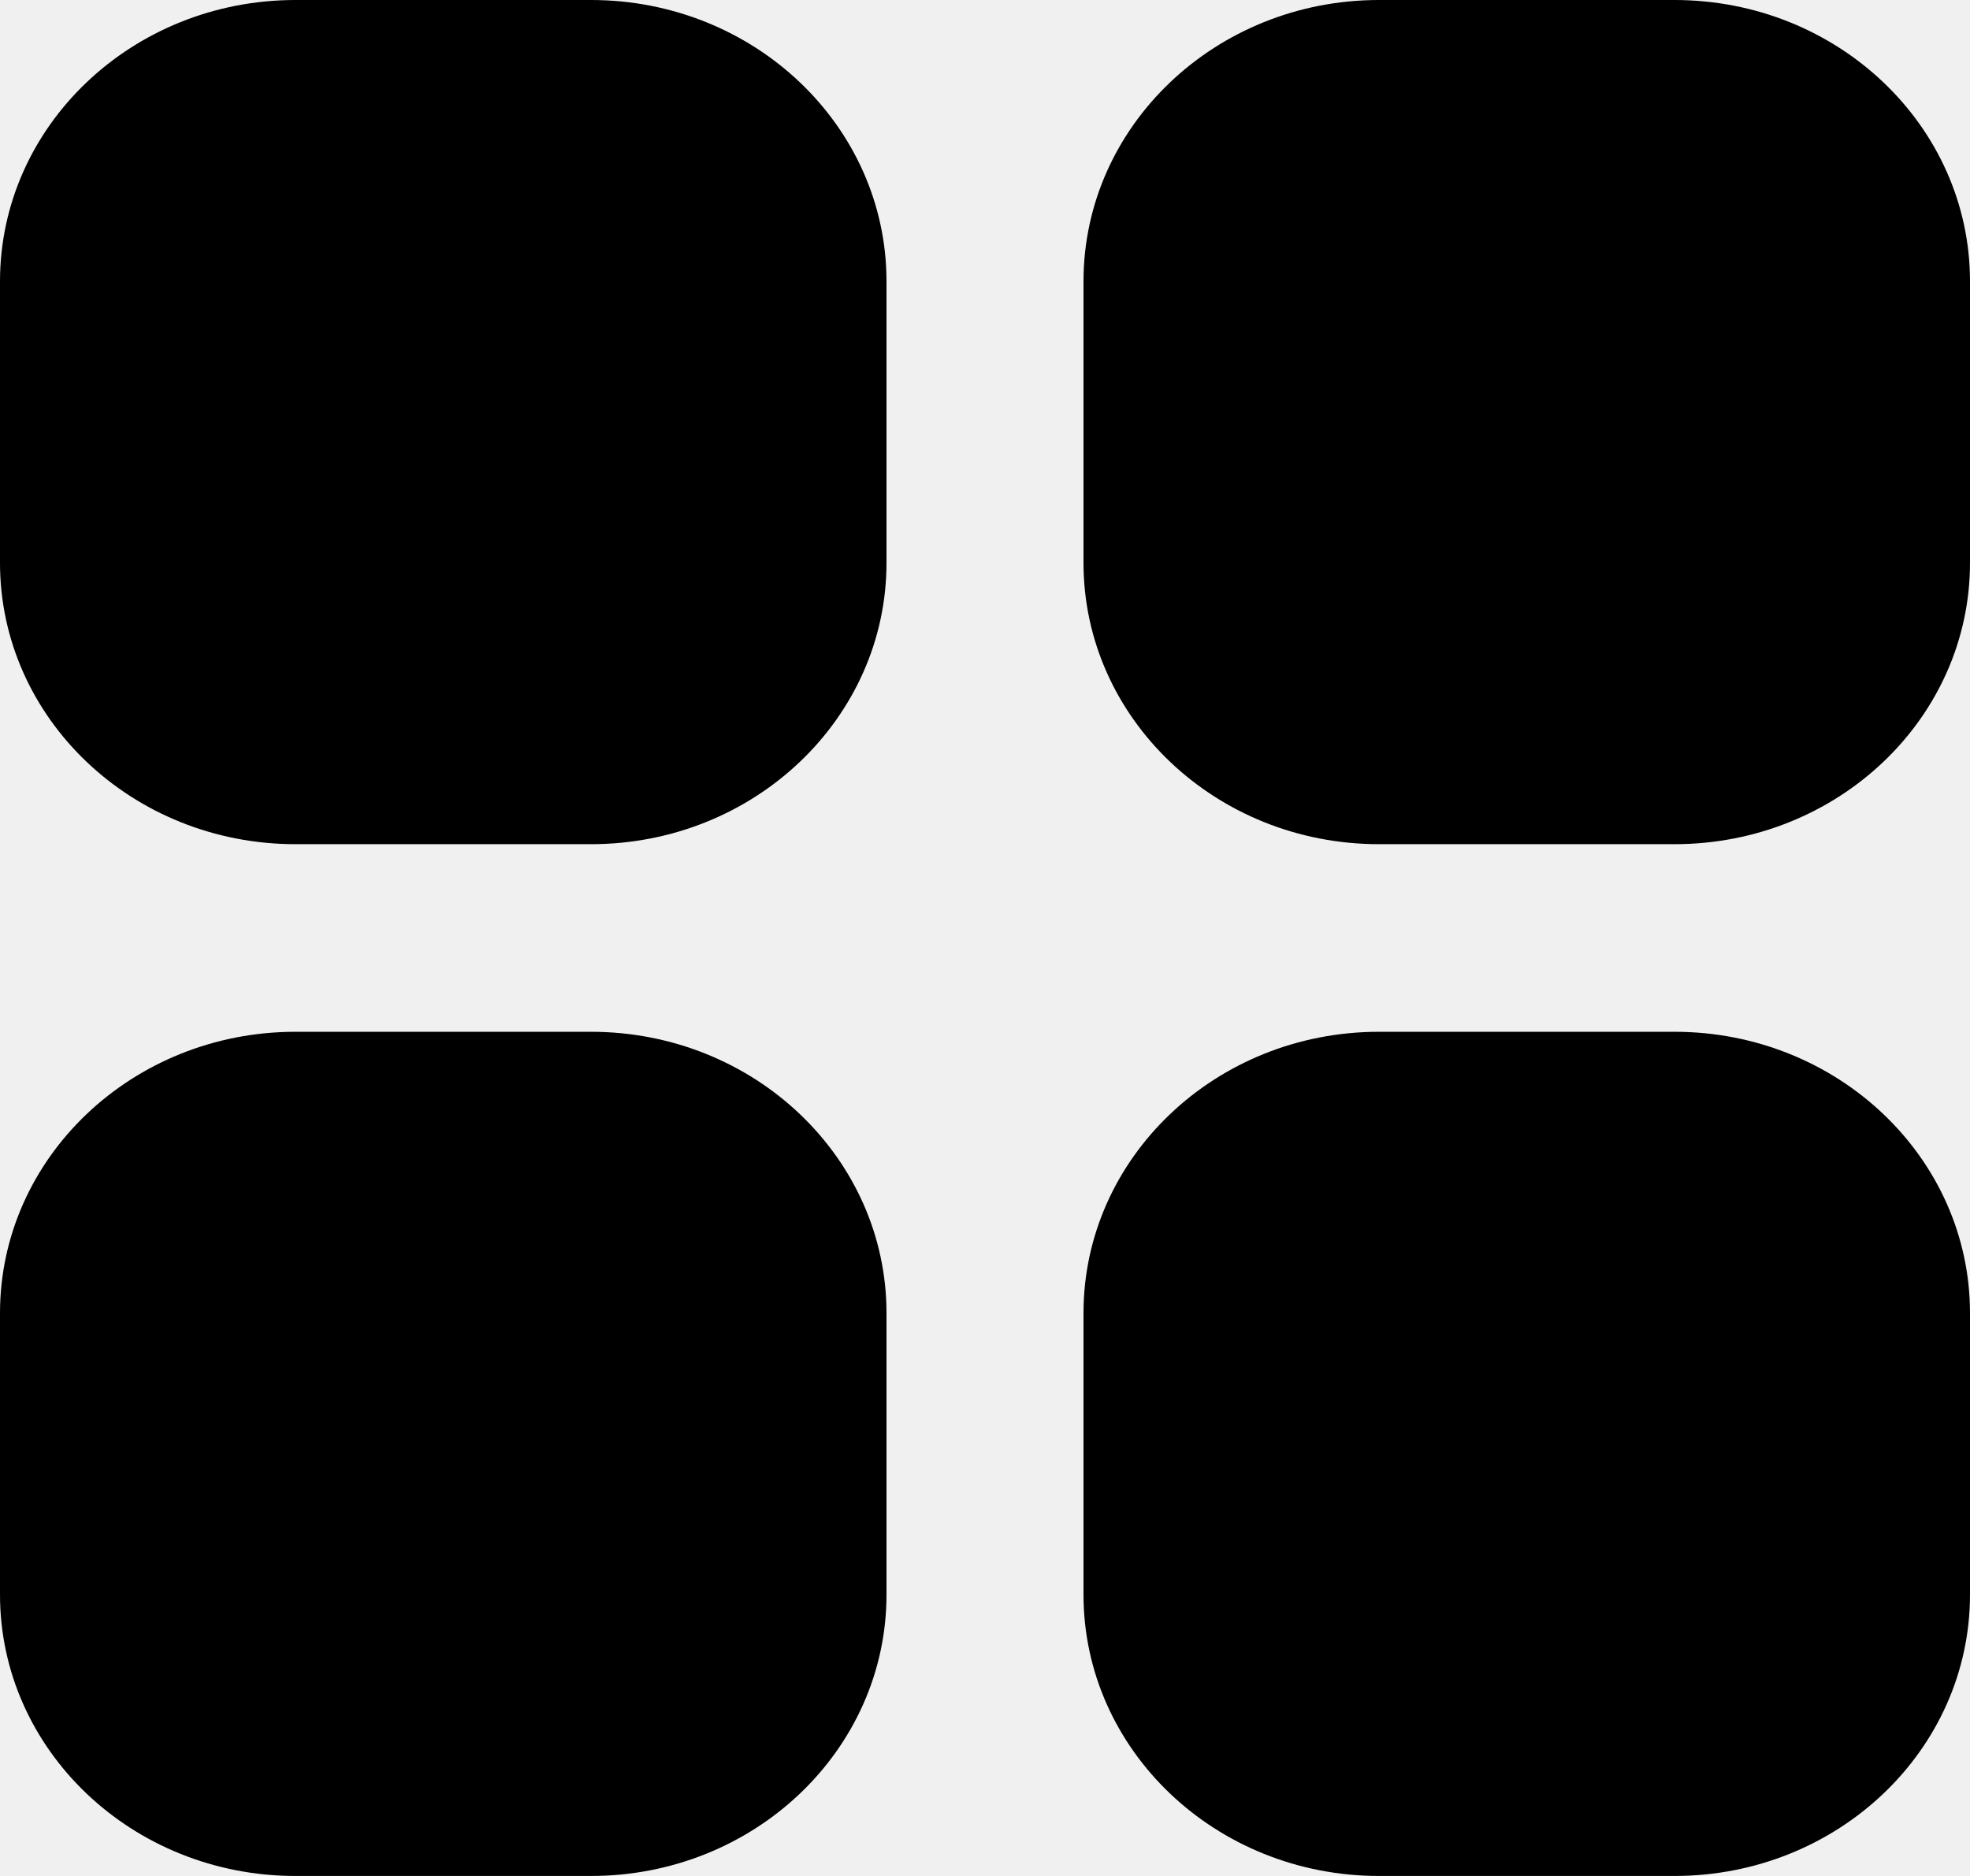
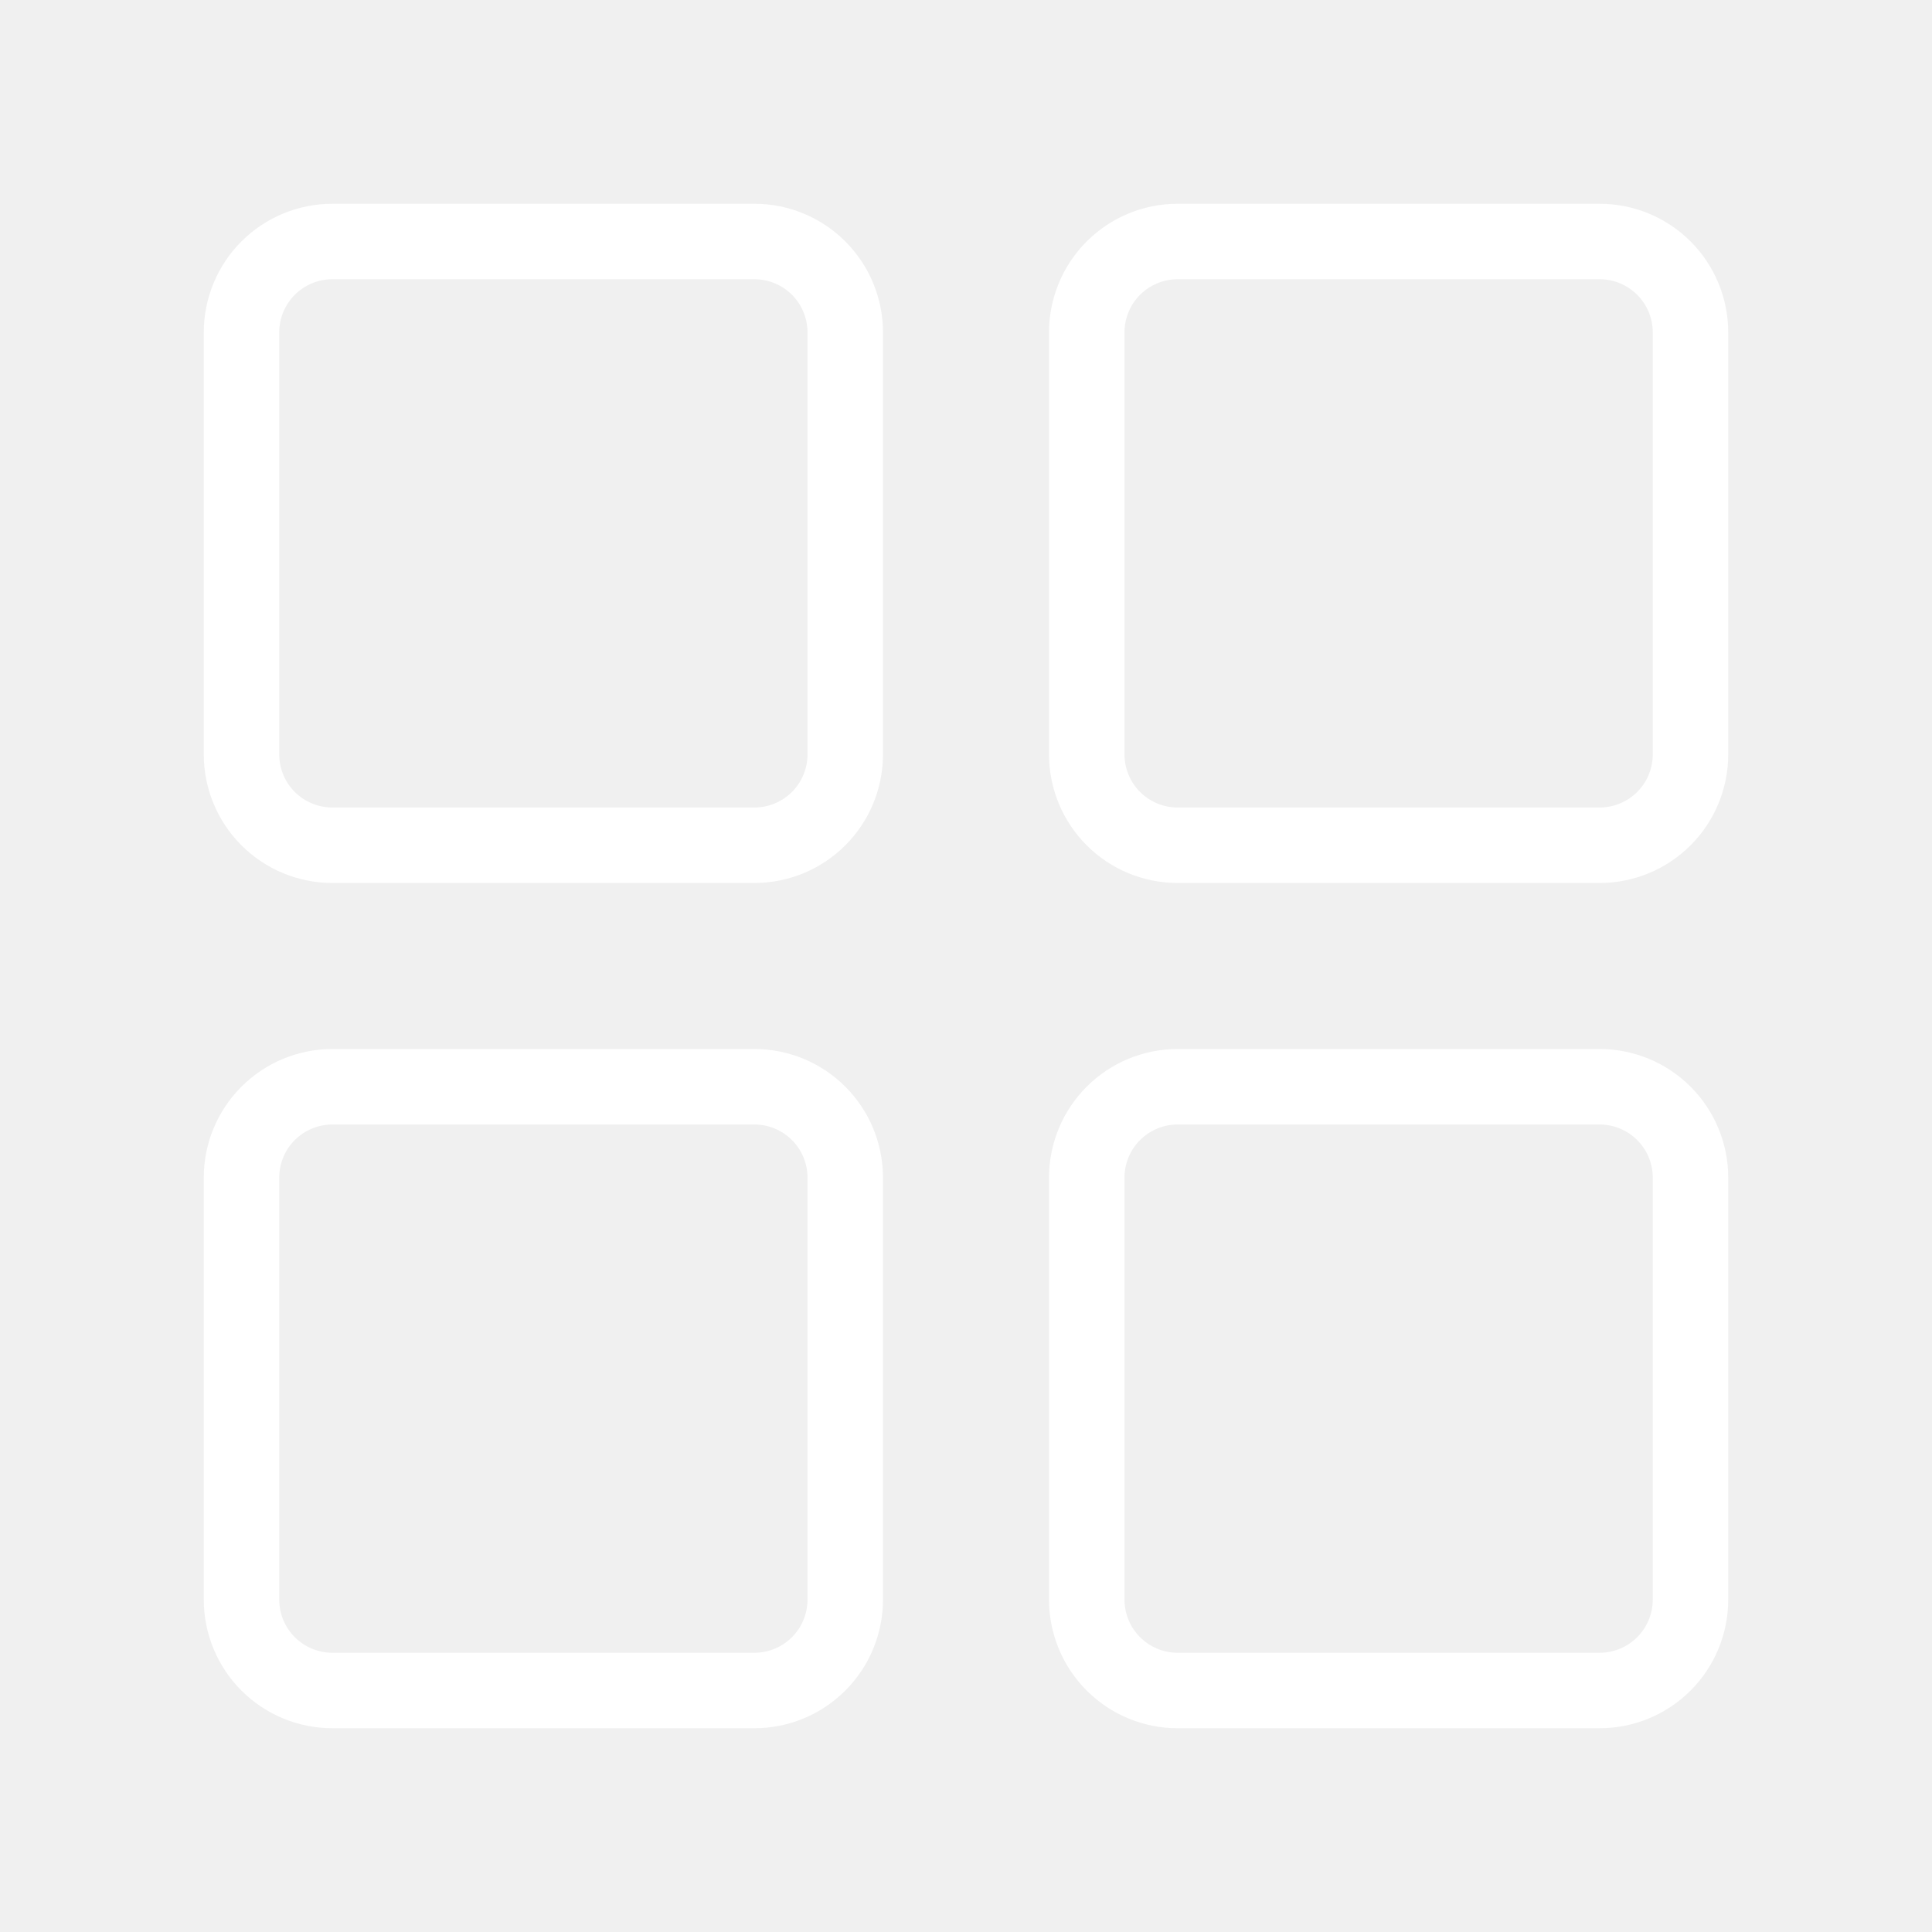
- <svg xmlns="http://www.w3.org/2000/svg" width="21px" height="20px" viewBox="0 0 21 20" version="1.1">
-   <defs />
-   <g id="Page-1" stroke="none" stroke-width="1" fill="none" fill-rule="evenodd">
-     <g id="Dribbble-Light-Preview" transform="translate(-99, -200)" fill="#000000">
-       <g id="icons" transform="translate(56, 160)">
-         <path d="M60.85,51 L57.7,51 C55.96,51 54.55,52.343 54.55,54 L54.55,57 C54.55,58.657 55.96,60 57.7,60 L60.85,60 C62.59,60 64,58.657 64,57 L64,54 C64,52.343 62.59,51 60.85,51 M49.3,51 L46.15,51 C44.41,51 43,52.343 43,54 L43,57 C43,58.657 44.41,60 46.15,60 L49.3,60 C51.04,60 52.45,58.657 52.45,57 L52.45,54 C52.45,52.343 51.04,51 49.3,51 M60.85,40 L57.7,40 C55.96,40 54.55,41.343 54.55,43 L54.55,46 C54.55,47.657 55.96,49 57.7,49 L60.85,49 C62.59,49 64,47.657 64,46 L64,43 C64,41.343 62.59,40 60.85,40 M52.45,43 L52.45,46 C52.45,47.657 51.04,49 49.3,49 L46.15,49 C44.41,49 43,47.657 43,46 L43,43 C43,41.343 44.41,40 46.15,40 L49.3,40 C51.04,40 52.45,41.343 52.45,43" id="menu_navigation_grid-[#1529]" />
-       </g>
-     </g>
-   </g>
+ <svg xmlns="http://www.w3.org/2000/svg" width="64" height="64" viewBox="0 0 64 64" fill="none">
+   <path d="M25 6.75H11C9.874 6.753 8.794 7.201 7.998 7.998C7.201 8.794 6.753 9.874 6.75 11V25C6.753 26.126 7.201 27.206 7.998 28.002C8.794 28.799 9.874 29.247 11 29.25H25C26.126 29.247 27.206 28.799 28.002 28.002C28.799 27.206 29.247 26.126 29.25 25V11C29.247 9.874 28.799 8.794 28.002 7.998C27.206 7.201 26.126 6.753 25 6.75V6.75ZM26.75 25C26.747 25.463 26.562 25.907 26.235 26.235C25.907 26.562 25.463 26.747 25 26.75H11C10.537 26.747 10.093 26.562 9.765 26.235C9.438 25.907 9.253 25.463 9.25 25V11C9.253 10.537 9.438 10.093 9.765 9.765C10.093 9.438 10.537 9.253 11 9.25H25C25.463 9.253 25.907 9.438 26.235 9.765C26.562 10.093 26.747 10.537 26.75 11V25Z" fill="white" />
+   <path d="M53 6.75H39C37.874 6.753 36.794 7.201 35.998 7.998C35.201 8.794 34.753 9.874 34.75 11V25C34.753 26.126 35.201 27.206 35.998 28.002C36.794 28.799 37.874 29.247 39 29.25H53C54.126 29.247 55.206 28.799 56.002 28.002C56.799 27.206 57.247 26.126 57.25 25V11C57.247 9.874 56.799 8.794 56.002 7.998C55.206 7.201 54.126 6.753 53 6.75V6.75ZM54.75 25C54.747 25.463 54.562 25.907 54.234 26.235C53.907 26.562 53.463 26.747 53 26.75H39C38.537 26.747 38.093 26.562 37.766 26.235C37.438 25.907 37.253 25.463 37.25 25V11C37.253 10.537 37.438 10.093 37.766 9.765C38.093 9.438 38.537 9.253 39 9.25H53C53.463 9.253 53.907 9.438 54.234 9.765C54.562 10.093 54.747 10.537 54.75 11V25Z" fill="white" />
+   <path d="M25 34.75H11C9.874 34.753 8.794 35.201 7.998 35.998C7.201 36.794 6.753 37.874 6.75 39V53C6.753 54.126 7.201 55.206 7.998 56.002C8.794 56.799 9.874 57.247 11 57.25H25C26.126 57.247 27.206 56.799 28.002 56.002C28.799 55.206 29.247 54.126 29.25 53V39C29.247 37.874 28.799 36.794 28.002 35.998C27.206 35.201 26.126 34.753 25 34.75ZM26.75 53C26.747 53.463 26.562 53.907 26.235 54.234C25.907 54.562 25.463 54.747 25 54.75H11C10.537 54.747 10.093 54.562 9.765 54.234C9.438 53.907 9.253 53.463 9.25 53V39C9.253 38.537 9.438 38.093 9.765 37.766C10.093 37.438 10.537 37.253 11 37.25H25C25.463 37.253 25.907 37.438 26.235 37.766C26.562 38.093 26.747 38.537 26.75 39V53Z" fill="white" />
+   <path d="M53 34.75H39C37.874 34.753 36.794 35.201 35.998 35.998C35.201 36.794 34.753 37.874 34.75 39V53C34.753 54.126 35.201 55.206 35.998 56.002C36.794 56.799 37.874 57.247 39 57.25H53C54.126 57.247 55.206 56.799 56.002 56.002C56.799 55.206 57.247 54.126 57.25 53V39C57.247 37.874 56.799 36.794 56.002 35.998C55.206 35.201 54.126 34.753 53 34.75V34.75ZM54.75 53C54.747 53.463 54.562 53.907 54.234 54.234C53.907 54.562 53.463 54.747 53 54.75H39C38.537 54.747 38.093 54.562 37.766 54.234C37.438 53.907 37.253 53.463 37.25 53V39C37.253 38.537 37.438 38.093 37.766 37.766C38.093 37.438 38.537 37.253 39 37.25H53C53.463 37.253 53.907 37.438 54.234 37.766C54.562 38.093 54.747 38.537 54.75 39V53Z" fill="white" />
</svg>
